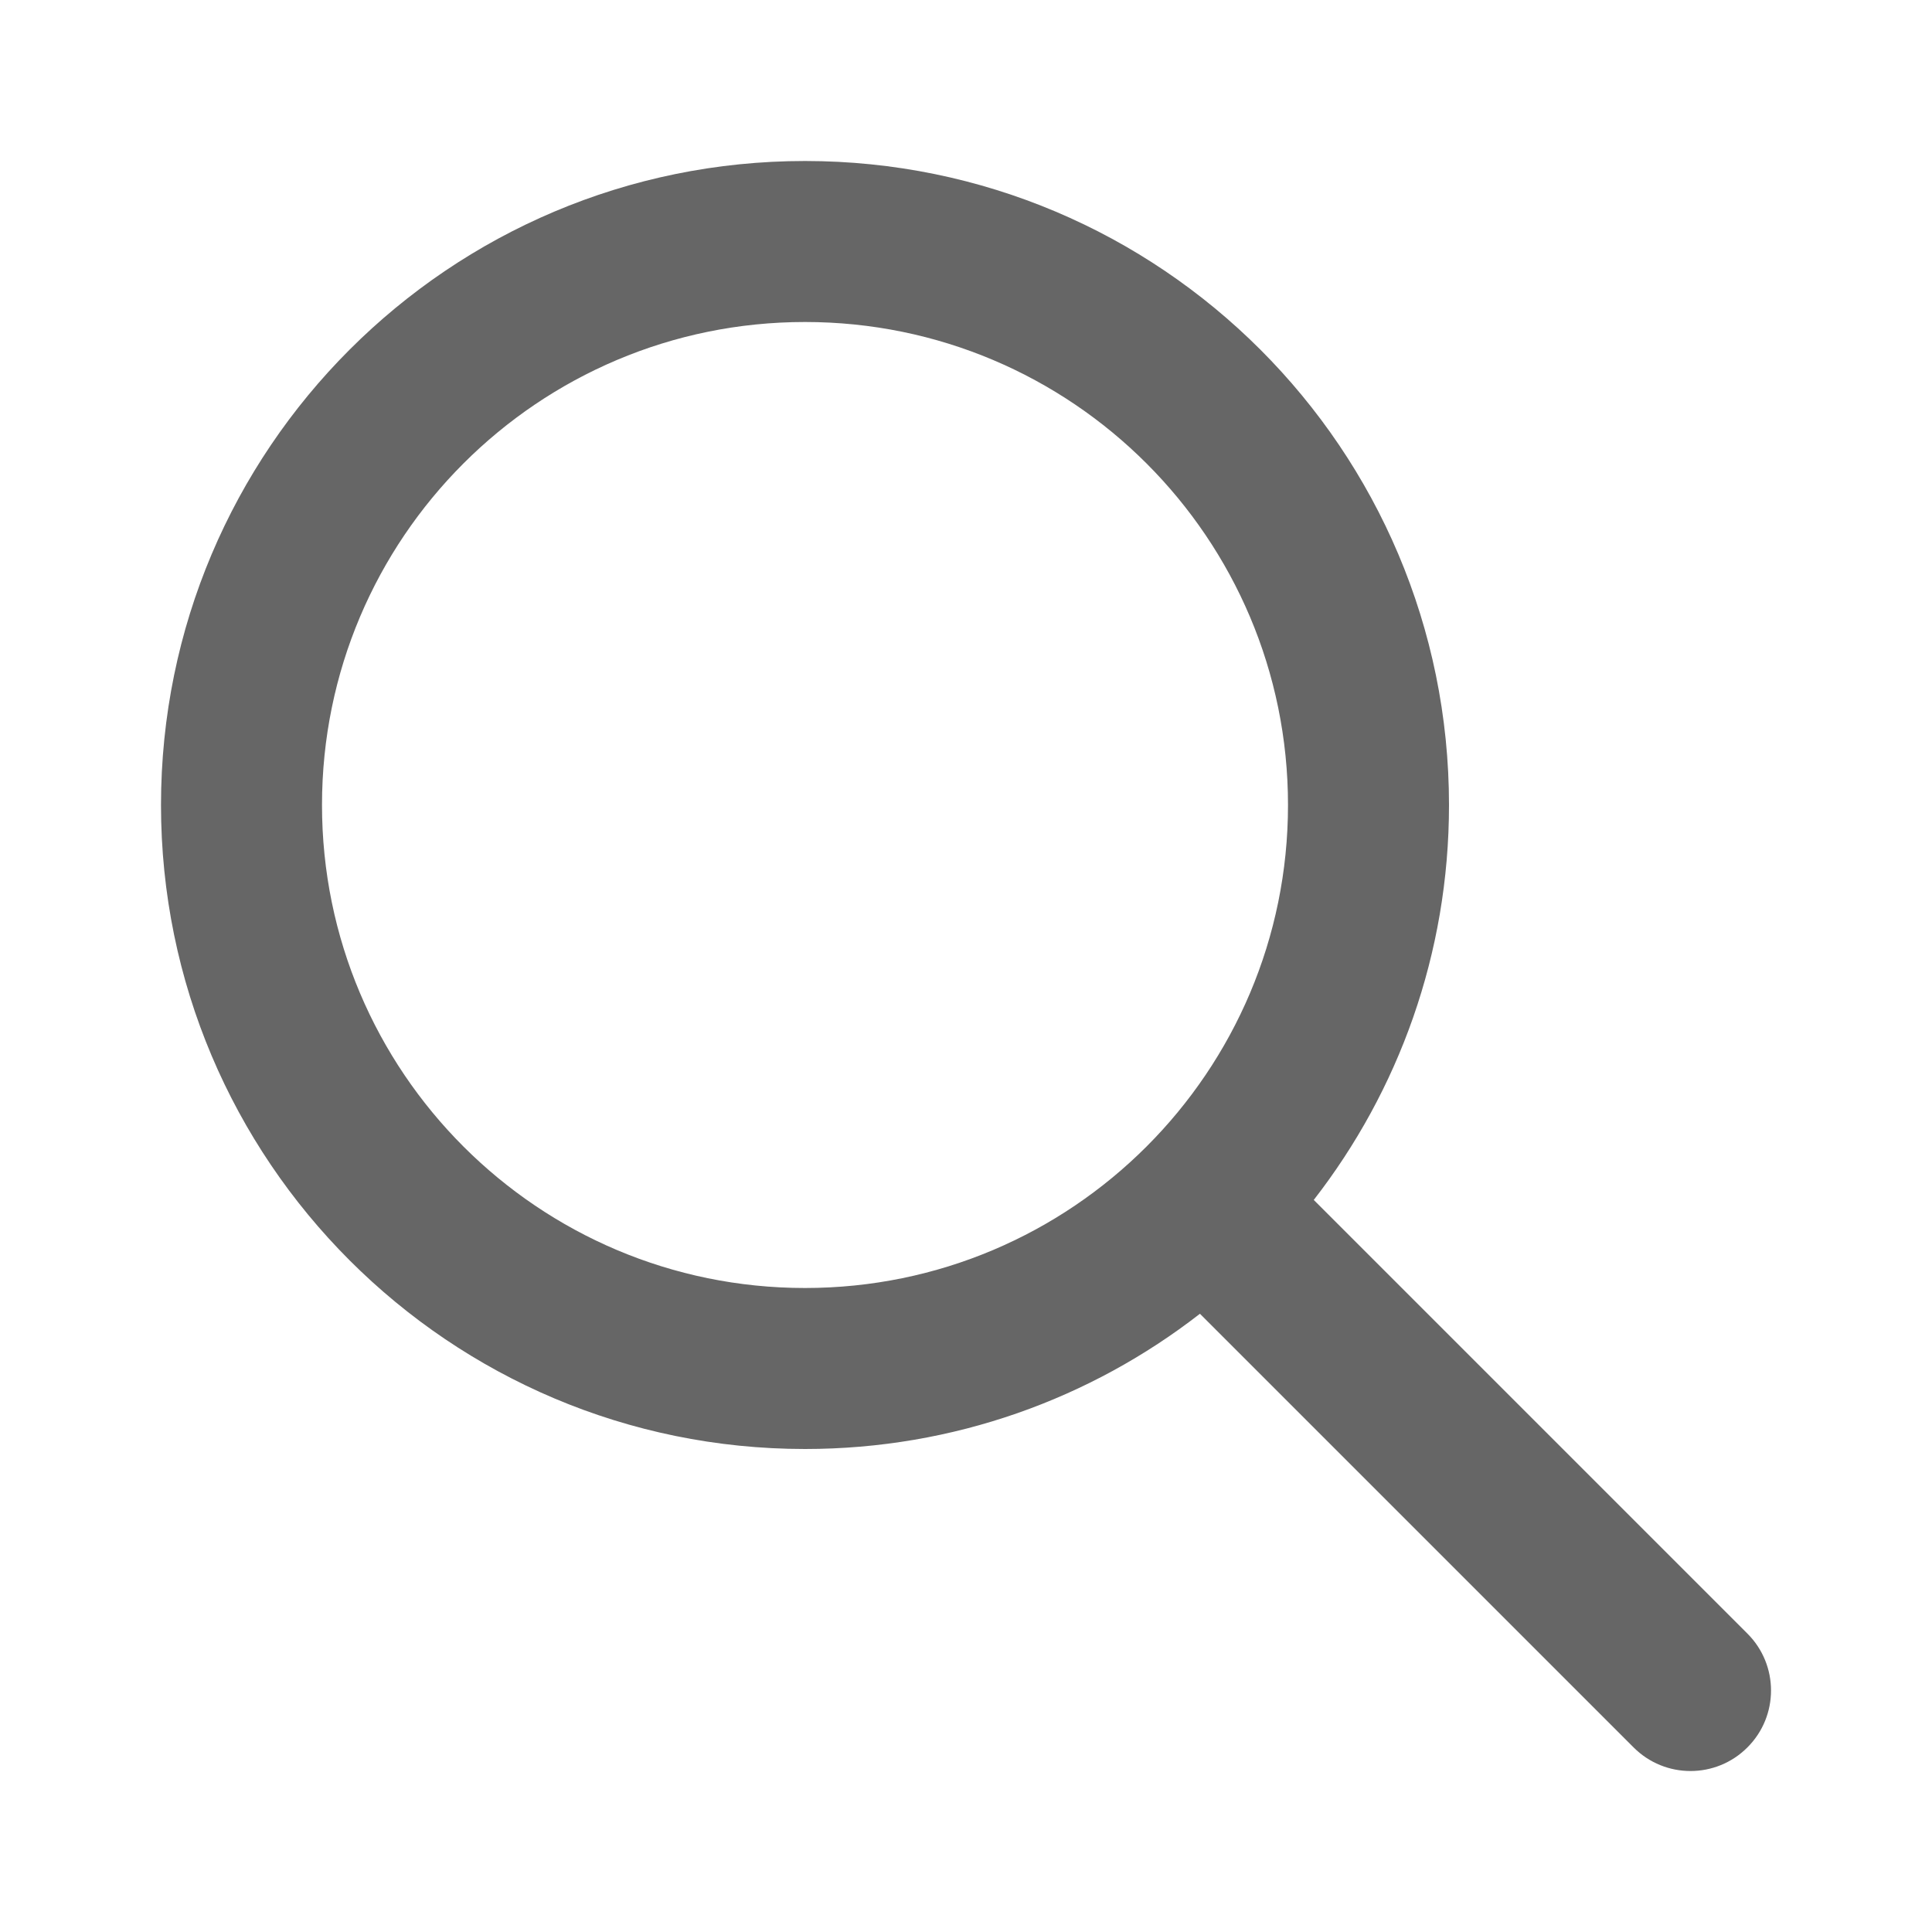
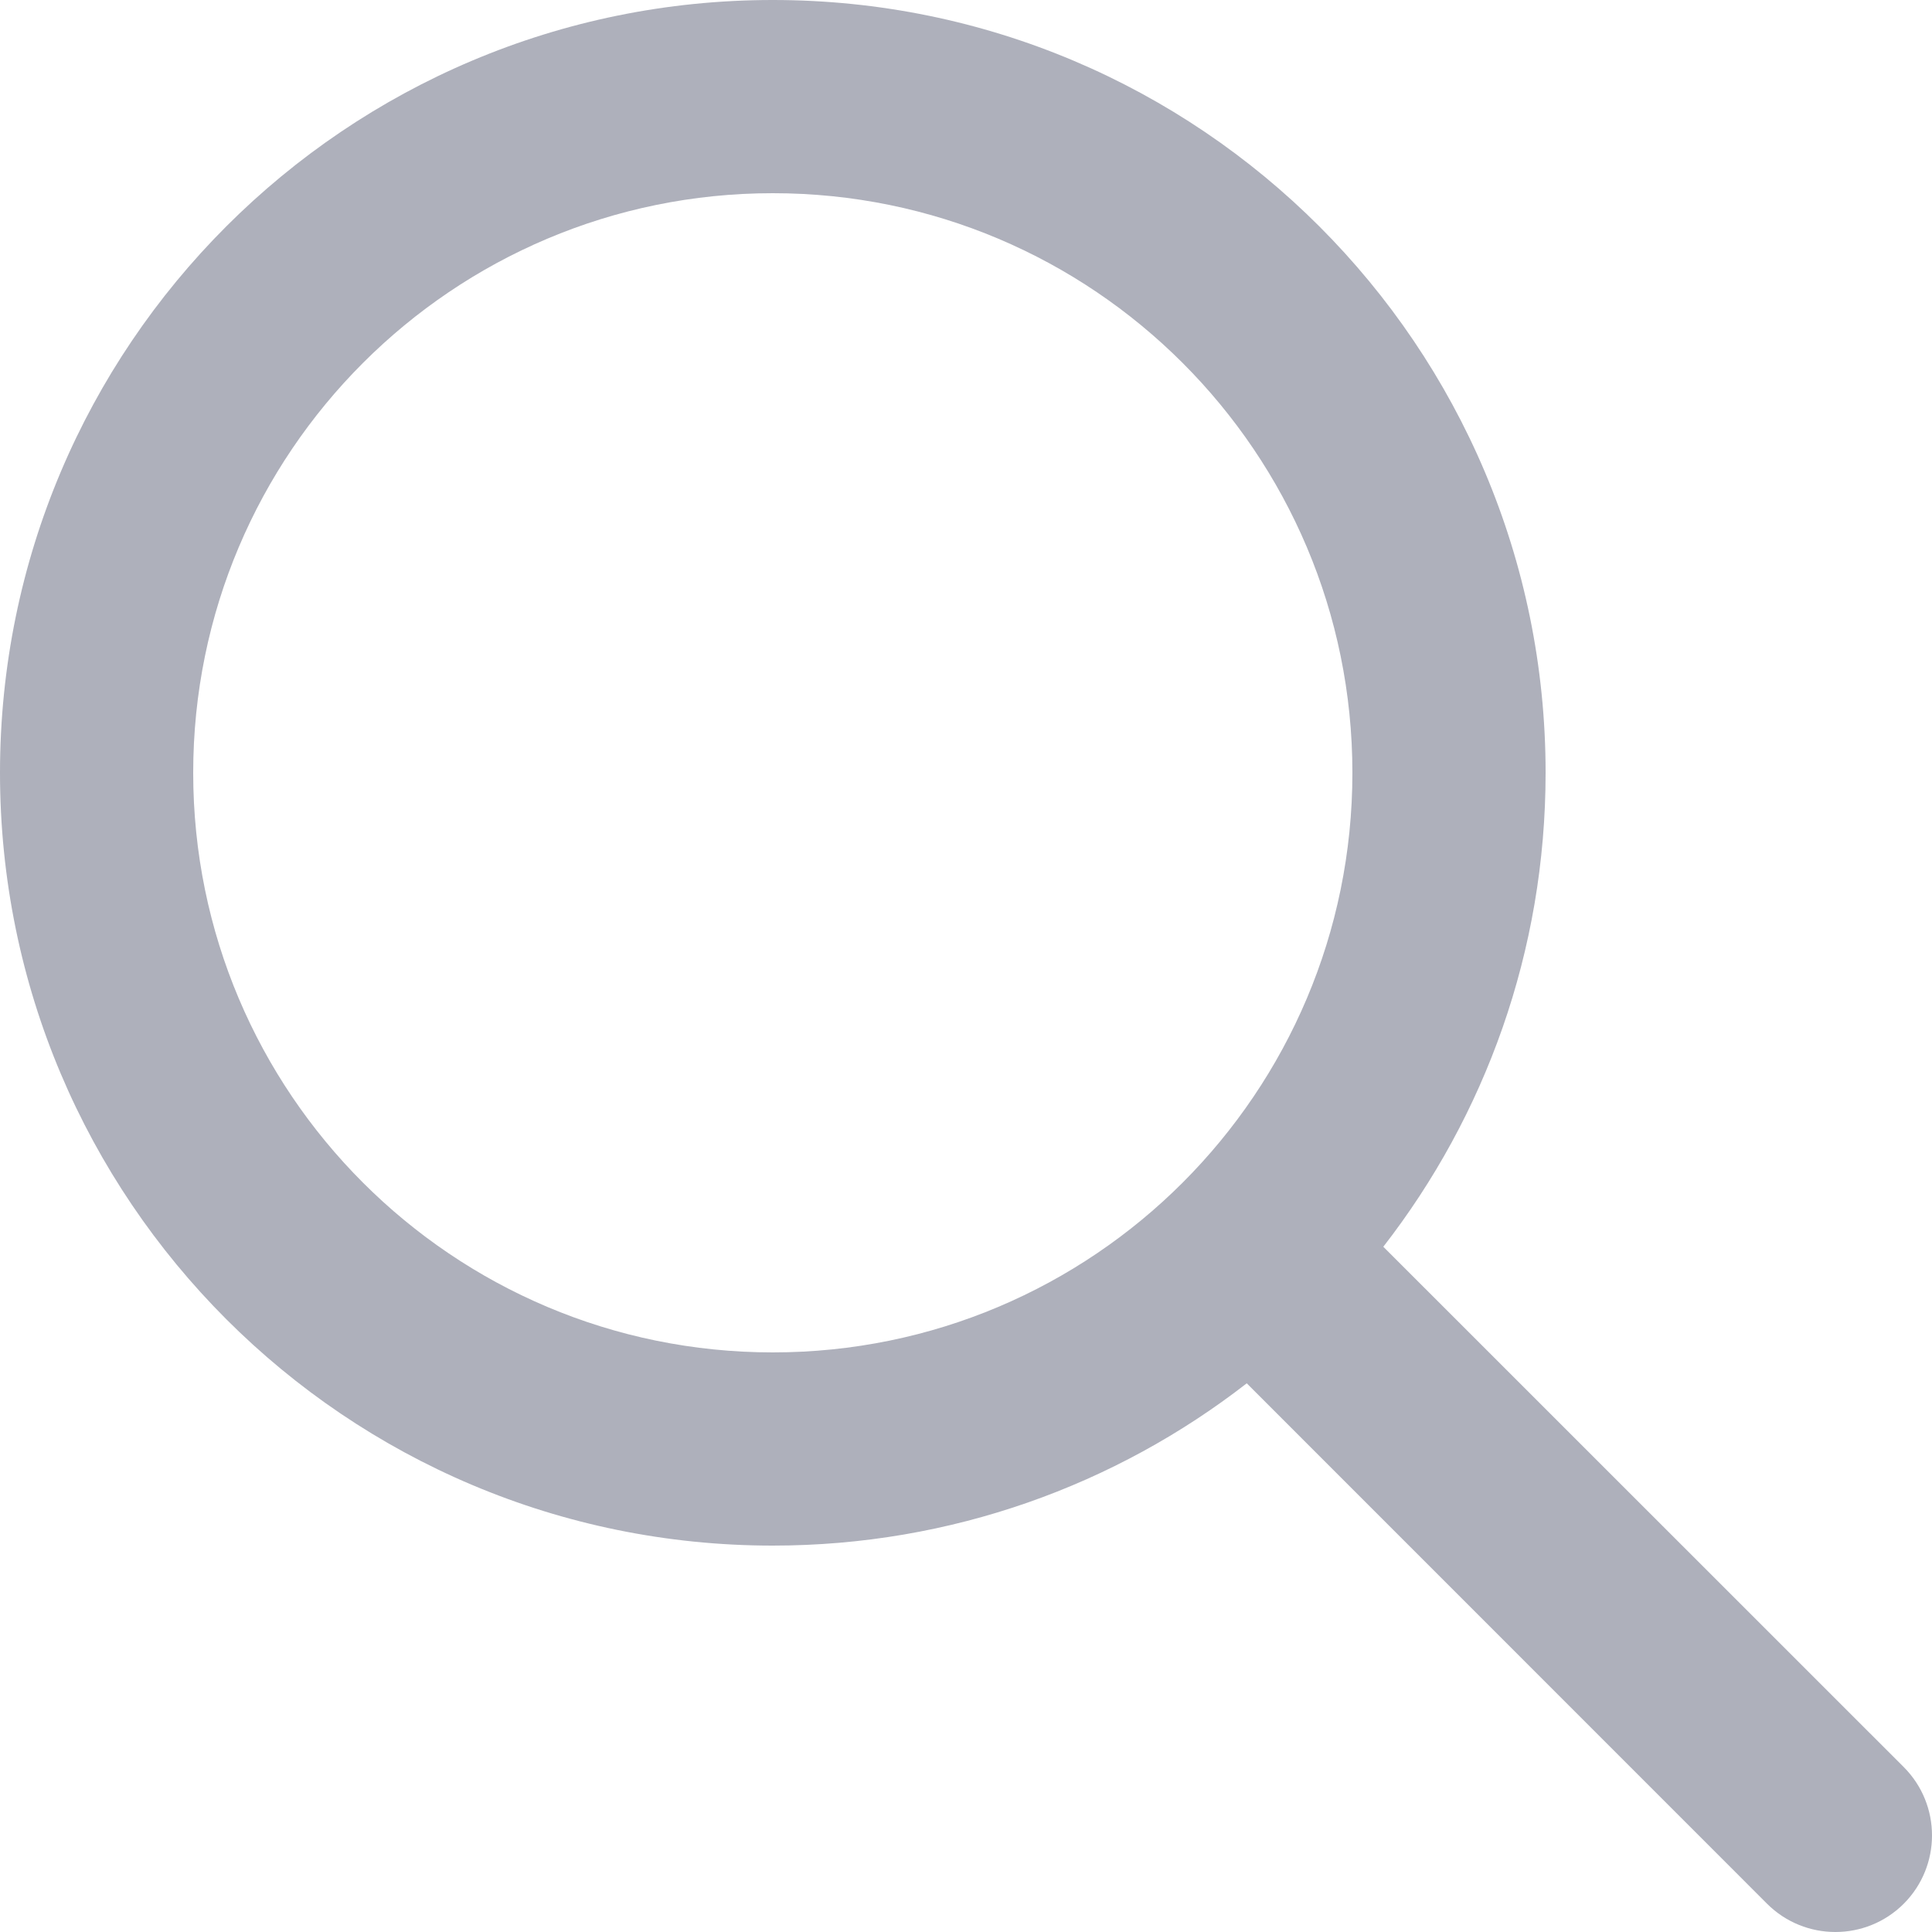
- <svg xmlns="http://www.w3.org/2000/svg" width="24" height="24" viewBox="0 0 24 24" fill="none">
-   <path fill-rule="evenodd" clip-rule="evenodd" d="M10 2C5.582 2 2 5.582 2 10C2 14.418 5.582 18 10 18C11.849 18 13.551 17.373 14.906 16.32L20.293 21.707C20.683 22.098 21.317 22.098 21.707 21.707C22.098 21.317 22.098 20.683 21.707 20.293L16.32 14.906C17.373 13.551 18 11.849 18 10C18 5.582 14.418 2 10 2ZM4 10C4 6.686 6.686 4 10 4C13.314 4 16 6.686 16 10C16 13.314 13.314 16 10 16C6.686 16 4 13.314 4 10Z" fill="#666666" />
+ <svg xmlns="http://www.w3.org/2000/svg" width="16" height="16" viewBox="0 0 16 16" fill="none">
+   <path fill-rule="evenodd" clip-rule="evenodd" d="M6.4 0C2.865 0 0 2.865 0 6.4C0 9.935 2.865 12.8 6.4 12.8C7.879 12.8 9.241 12.298 10.325 11.456L14.634 15.766C14.947 16.078 15.453 16.078 15.766 15.766C16.078 15.453 16.078 14.947 15.766 14.634L11.456 10.325C12.298 9.241 12.8 7.879 12.8 6.4C12.8 2.865 9.935 0 6.4 0ZM1.6 6.4C1.6 3.749 3.749 1.6 6.4 1.6C9.051 1.6 11.2 3.749 11.2 6.4C11.2 9.051 9.051 11.2 6.4 11.2C3.749 11.2 1.6 9.051 1.6 6.4Z" fill="#AEB0BB" />
</svg>
